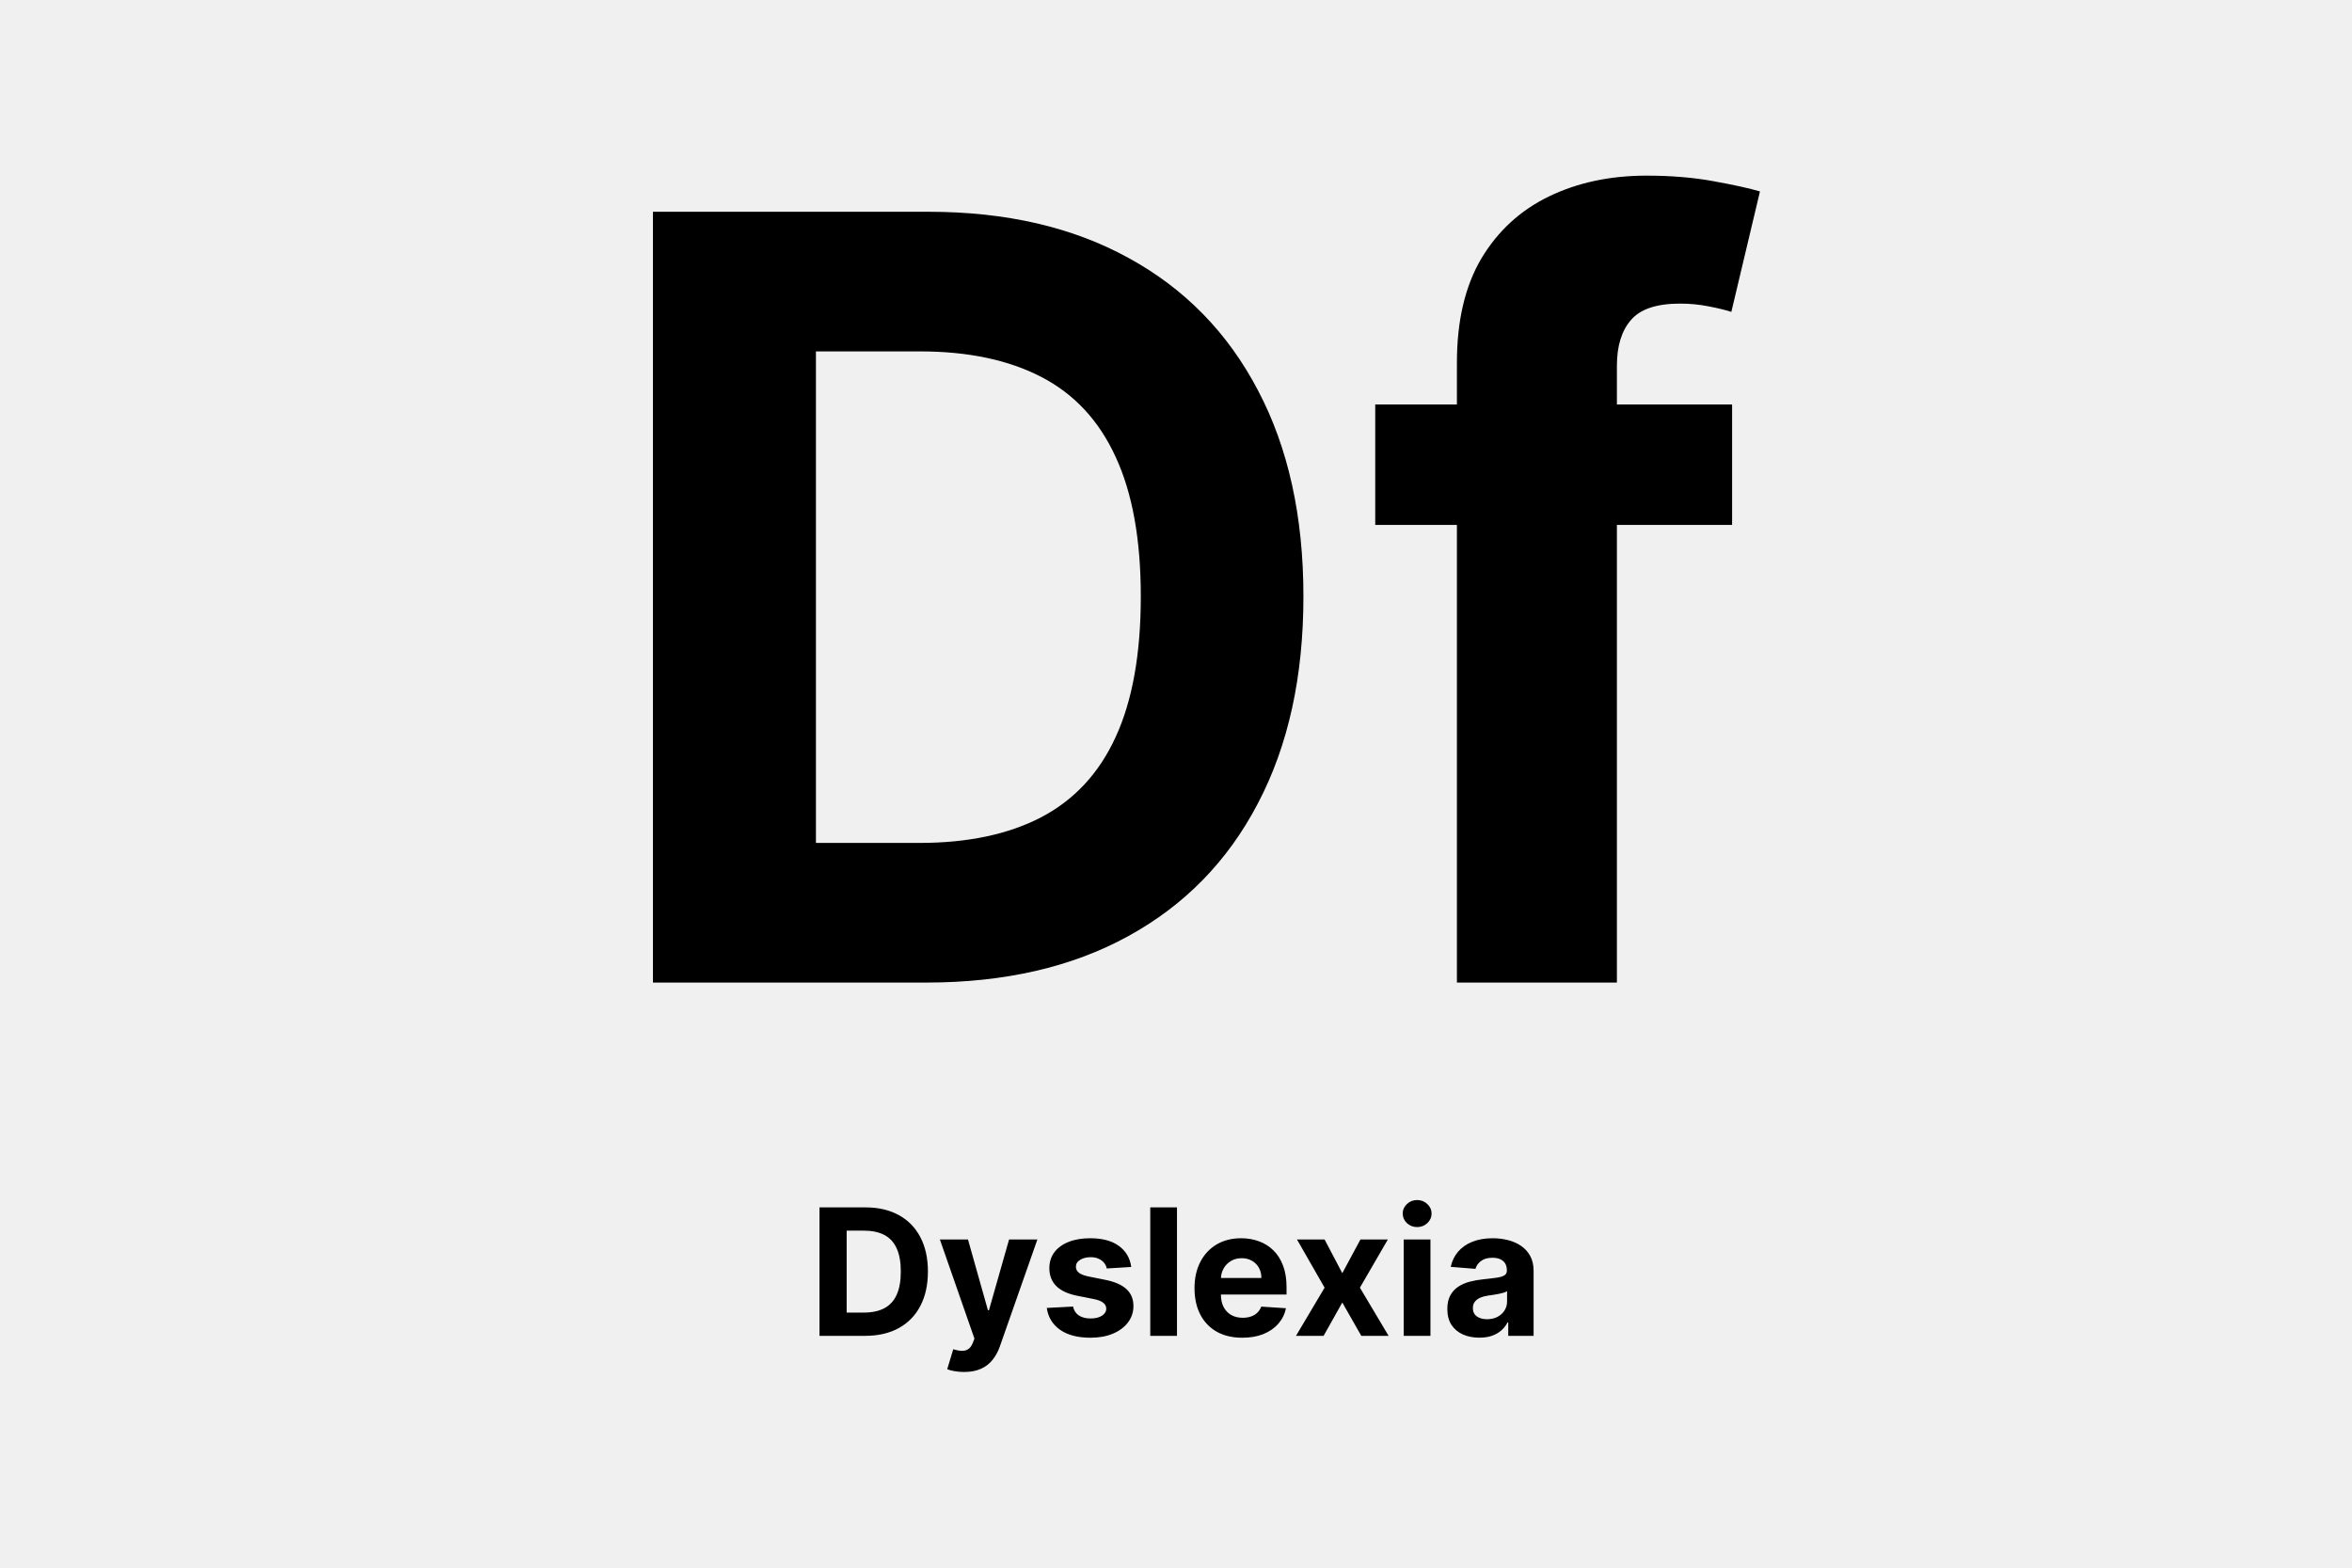
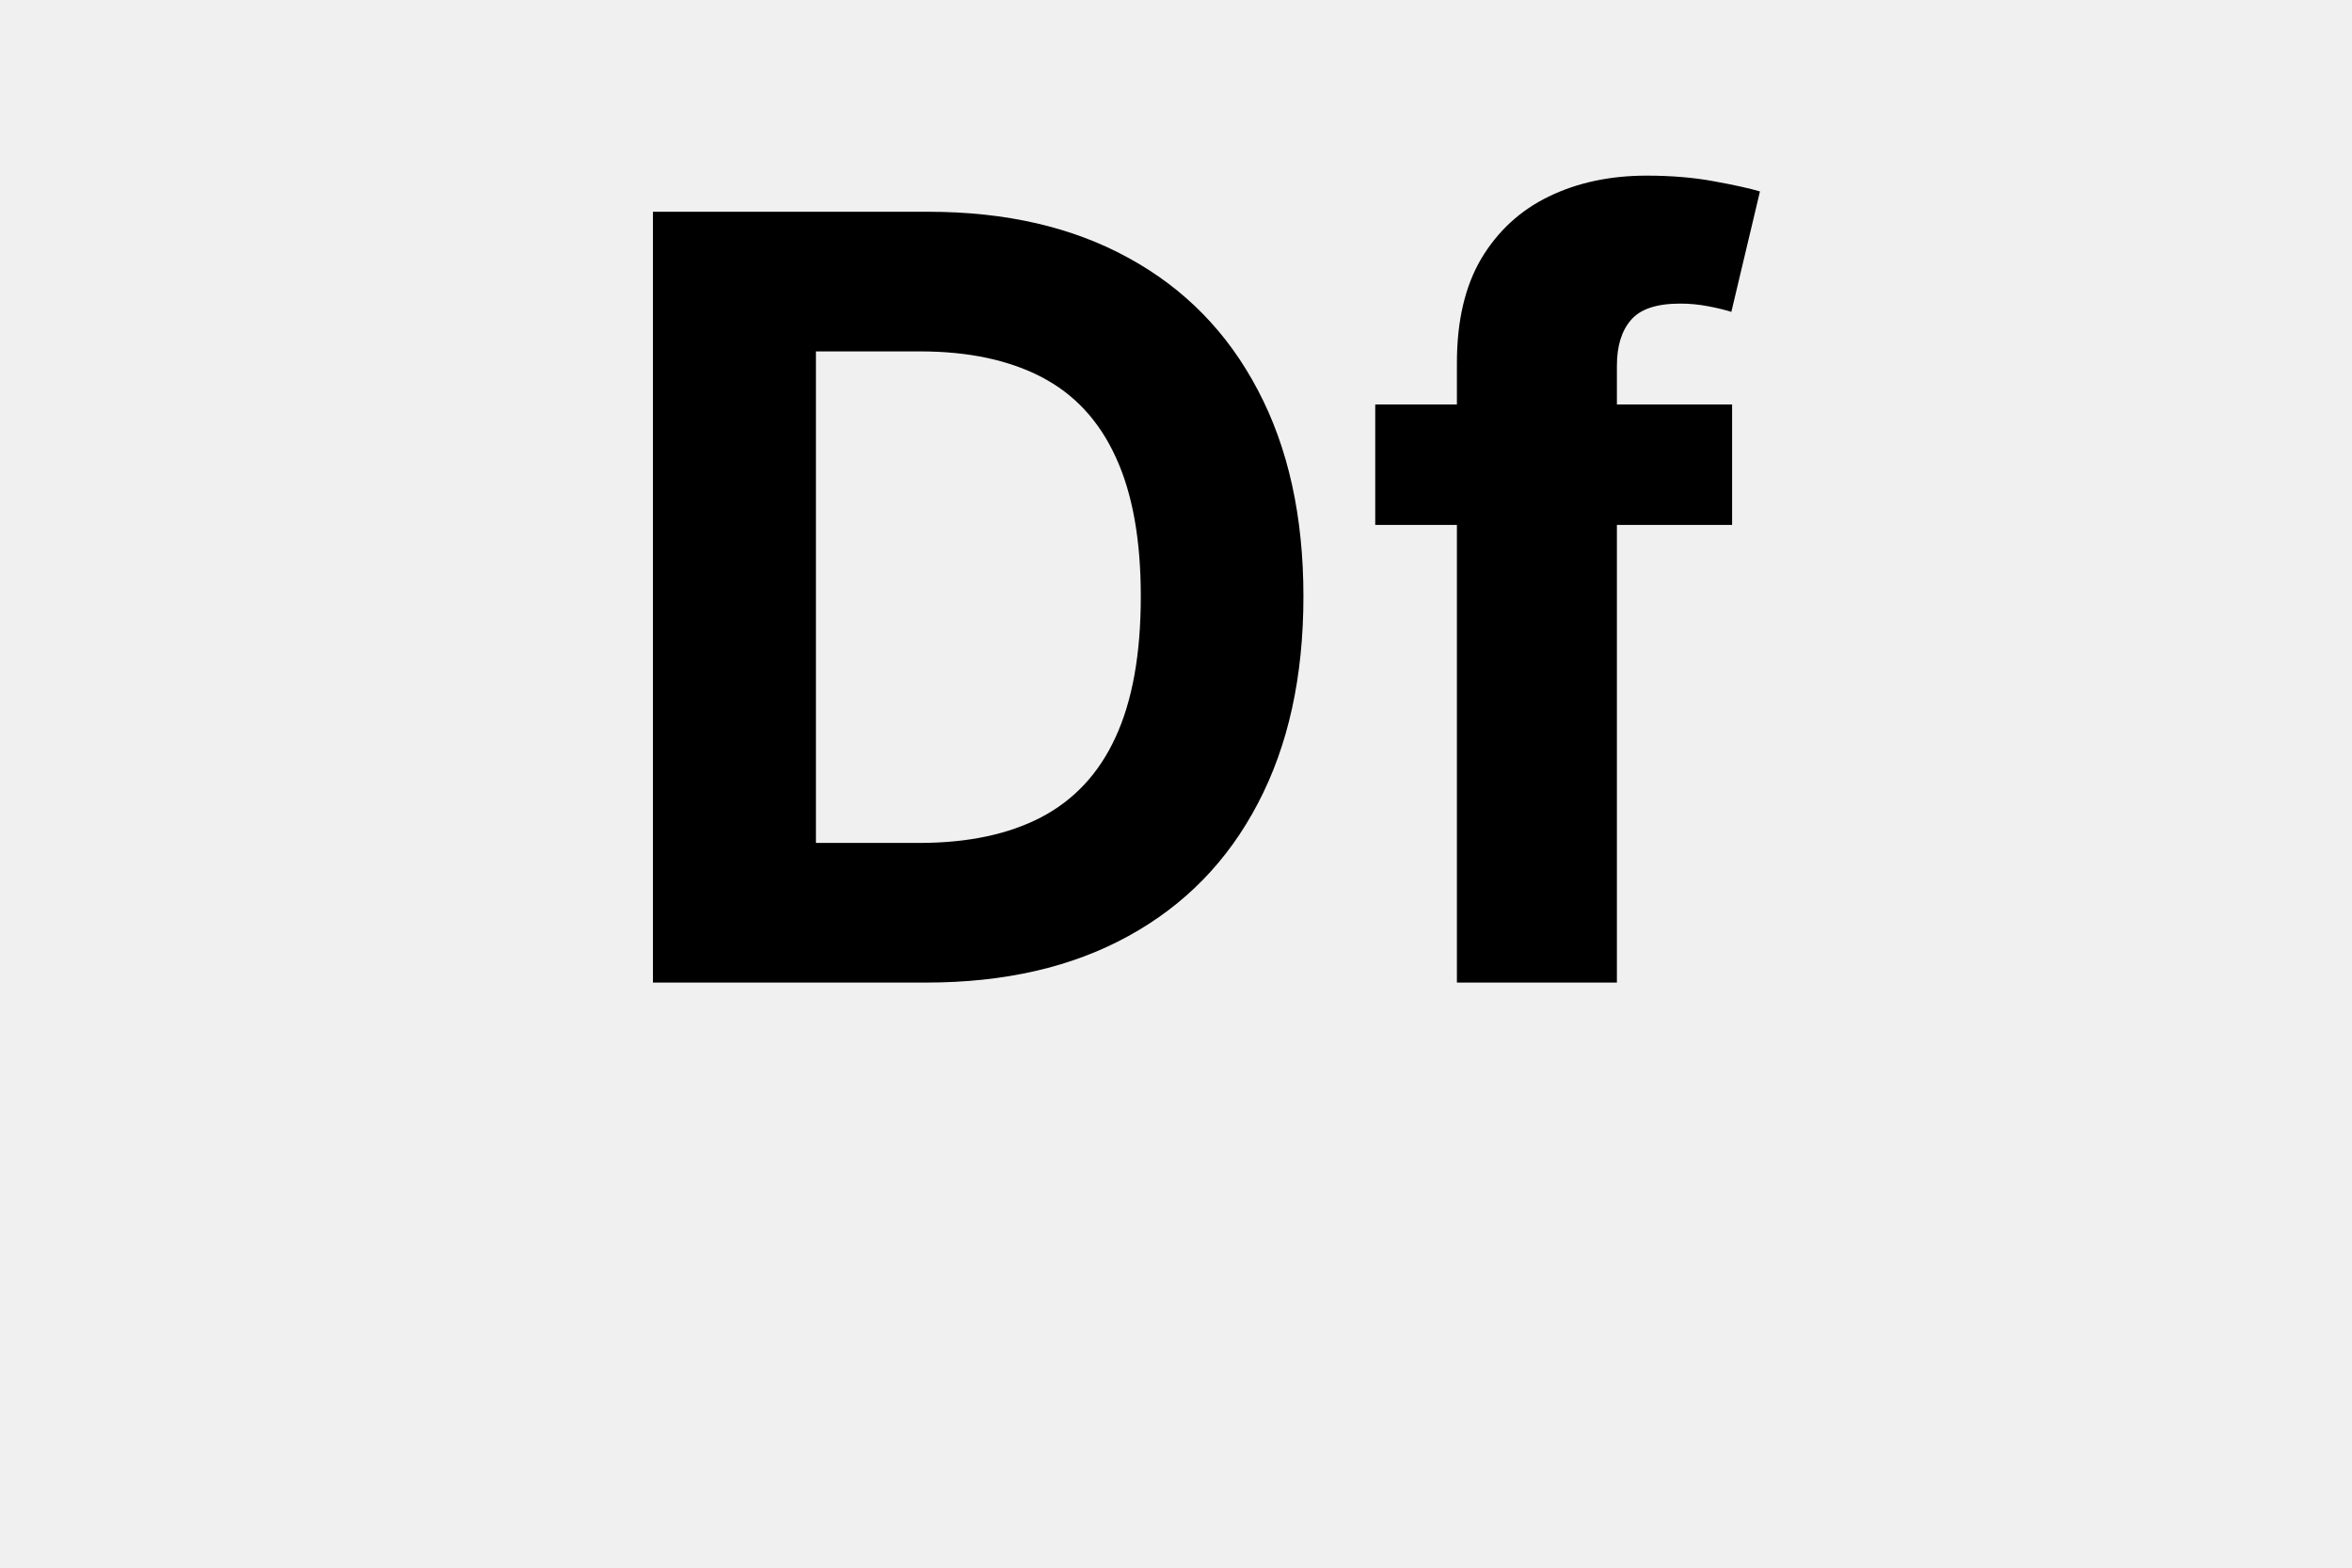
<svg xmlns="http://www.w3.org/2000/svg" width="213" height="142" viewBox="0 0 213 142" fill="none">
-   <g clip-path="url(#clip0_370_17)">
-     <path d="M78.34 121H74.215V109.364H78.374C79.544 109.364 80.552 109.597 81.396 110.062C82.241 110.525 82.891 111.189 83.345 112.057C83.803 112.924 84.033 113.962 84.033 115.17C84.033 116.383 83.803 117.424 83.345 118.295C82.891 119.167 82.237 119.835 81.385 120.301C80.537 120.767 79.521 121 78.34 121ZM76.675 118.892H78.237C78.965 118.892 79.576 118.763 80.072 118.506C80.572 118.244 80.947 117.841 81.197 117.295C81.451 116.746 81.578 116.038 81.578 115.17C81.578 114.311 81.451 113.608 81.197 113.062C80.947 112.517 80.574 112.116 80.078 111.858C79.582 111.6 78.97 111.472 78.243 111.472H76.675V118.892ZM87.304 124.273C86.997 124.273 86.709 124.248 86.44 124.199C86.175 124.153 85.956 124.095 85.781 124.023L86.327 122.216C86.611 122.303 86.867 122.35 87.094 122.358C87.325 122.366 87.524 122.313 87.69 122.199C87.861 122.085 87.999 121.892 88.105 121.619L88.247 121.25L85.117 112.273H87.662L89.469 118.682H89.56L91.383 112.273H93.946L90.554 121.943C90.391 122.413 90.169 122.822 89.889 123.17C89.613 123.523 89.262 123.794 88.838 123.983C88.414 124.176 87.903 124.273 87.304 124.273ZM102.446 114.761L100.23 114.898C100.192 114.708 100.111 114.538 99.986 114.386C99.861 114.231 99.696 114.108 99.492 114.017C99.291 113.922 99.05 113.875 98.77 113.875C98.395 113.875 98.079 113.955 97.821 114.114C97.563 114.269 97.435 114.477 97.435 114.739C97.435 114.947 97.518 115.123 97.685 115.267C97.851 115.411 98.137 115.527 98.543 115.614L100.122 115.932C100.971 116.106 101.603 116.386 102.02 116.773C102.437 117.159 102.645 117.667 102.645 118.295C102.645 118.867 102.476 119.369 102.139 119.801C101.806 120.233 101.348 120.57 100.764 120.812C100.185 121.051 99.516 121.17 98.758 121.17C97.603 121.17 96.683 120.93 95.997 120.449C95.315 119.964 94.916 119.305 94.798 118.472L97.179 118.347C97.251 118.699 97.425 118.968 97.702 119.153C97.978 119.335 98.332 119.426 98.764 119.426C99.188 119.426 99.529 119.345 99.787 119.182C100.048 119.015 100.181 118.801 100.185 118.54C100.181 118.32 100.088 118.14 99.906 118C99.724 117.856 99.444 117.746 99.065 117.67L97.554 117.369C96.702 117.199 96.067 116.903 95.651 116.483C95.238 116.062 95.031 115.527 95.031 114.875C95.031 114.314 95.183 113.831 95.486 113.426C95.793 113.021 96.222 112.708 96.776 112.489C97.332 112.269 97.984 112.159 98.73 112.159C99.832 112.159 100.7 112.392 101.332 112.858C101.969 113.324 102.34 113.958 102.446 114.761ZM106.589 109.364V121H104.169V109.364H106.589ZM112.506 121.17C111.608 121.17 110.835 120.989 110.188 120.625C109.544 120.258 109.047 119.739 108.699 119.068C108.35 118.394 108.176 117.597 108.176 116.676C108.176 115.778 108.35 114.991 108.699 114.312C109.047 113.634 109.538 113.106 110.17 112.727C110.807 112.348 111.553 112.159 112.409 112.159C112.985 112.159 113.521 112.252 114.017 112.438C114.517 112.619 114.953 112.894 115.324 113.261C115.699 113.629 115.991 114.091 116.199 114.648C116.407 115.201 116.511 115.848 116.511 116.591V117.256H109.142V115.756H114.233C114.233 115.407 114.157 115.098 114.006 114.83C113.854 114.561 113.644 114.35 113.375 114.199C113.11 114.044 112.801 113.966 112.449 113.966C112.081 113.966 111.756 114.051 111.472 114.222C111.191 114.388 110.972 114.614 110.812 114.898C110.653 115.178 110.572 115.491 110.568 115.835V117.261C110.568 117.693 110.648 118.066 110.807 118.381C110.97 118.695 111.199 118.938 111.494 119.108C111.79 119.278 112.14 119.364 112.545 119.364C112.814 119.364 113.061 119.326 113.284 119.25C113.508 119.174 113.699 119.061 113.858 118.909C114.017 118.758 114.138 118.572 114.222 118.352L116.46 118.5C116.347 119.038 116.114 119.508 115.761 119.909C115.413 120.307 114.962 120.617 114.409 120.841C113.86 121.061 113.225 121.17 112.506 121.17ZM119.957 112.273L121.56 115.324L123.202 112.273H125.685L123.156 116.636L125.753 121H123.281L121.56 117.983L119.866 121H117.366L119.957 116.636L117.457 112.273H119.957ZM127.122 121V112.273H129.543V121H127.122ZM128.338 111.148C127.978 111.148 127.67 111.028 127.412 110.79C127.158 110.547 127.031 110.258 127.031 109.92C127.031 109.587 127.158 109.301 127.412 109.062C127.67 108.82 127.978 108.699 128.338 108.699C128.698 108.699 129.005 108.82 129.259 109.062C129.516 109.301 129.645 109.587 129.645 109.92C129.645 110.258 129.516 110.547 129.259 110.79C129.005 111.028 128.698 111.148 128.338 111.148ZM133.97 121.165C133.413 121.165 132.917 121.068 132.482 120.875C132.046 120.678 131.701 120.388 131.447 120.006C131.197 119.619 131.072 119.138 131.072 118.562C131.072 118.078 131.161 117.67 131.339 117.341C131.518 117.011 131.76 116.746 132.067 116.545C132.374 116.345 132.722 116.193 133.112 116.091C133.506 115.989 133.919 115.917 134.351 115.875C134.858 115.822 135.268 115.773 135.578 115.727C135.889 115.678 136.114 115.606 136.254 115.511C136.394 115.417 136.464 115.277 136.464 115.091V115.057C136.464 114.697 136.351 114.419 136.124 114.222C135.9 114.025 135.582 113.926 135.169 113.926C134.733 113.926 134.387 114.023 134.129 114.216C133.872 114.405 133.701 114.644 133.618 114.932L131.379 114.75C131.493 114.22 131.716 113.761 132.05 113.375C132.383 112.985 132.813 112.686 133.339 112.477C133.87 112.265 134.483 112.159 135.18 112.159C135.665 112.159 136.129 112.216 136.572 112.33C137.019 112.443 137.415 112.619 137.76 112.858C138.108 113.097 138.383 113.403 138.584 113.778C138.785 114.15 138.885 114.595 138.885 115.114V121H136.589V119.79H136.521C136.381 120.062 136.194 120.303 135.959 120.511C135.724 120.716 135.442 120.877 135.112 120.994C134.783 121.108 134.402 121.165 133.97 121.165ZM134.663 119.494C135.019 119.494 135.334 119.424 135.607 119.284C135.879 119.14 136.093 118.947 136.249 118.705C136.404 118.462 136.482 118.187 136.482 117.881V116.955C136.406 117.004 136.302 117.049 136.169 117.091C136.04 117.129 135.894 117.165 135.732 117.199C135.569 117.229 135.406 117.258 135.243 117.284C135.08 117.307 134.932 117.328 134.8 117.347C134.516 117.388 134.268 117.455 134.055 117.545C133.843 117.636 133.679 117.759 133.561 117.915C133.444 118.066 133.385 118.256 133.385 118.483C133.385 118.812 133.504 119.064 133.743 119.239C133.985 119.409 134.292 119.494 134.663 119.494Z" fill="black" />
+   <g clip-path="url(#clip0_373_65)">
    <path d="M83.881 89H59.131V19.182H84.085C91.108 19.182 97.153 20.579 102.222 23.375C107.29 26.148 111.188 30.136 113.915 35.341C116.665 40.545 118.04 46.773 118.04 54.023C118.04 61.295 116.665 67.546 113.915 72.773C111.188 78 107.267 82.011 102.153 84.807C97.062 87.602 90.972 89 83.881 89ZM73.892 76.352H83.267C87.631 76.352 91.301 75.579 94.278 74.034C97.278 72.466 99.528 70.046 101.028 66.773C102.551 63.477 103.312 59.227 103.312 54.023C103.312 48.864 102.551 44.648 101.028 41.375C99.528 38.102 97.29 35.693 94.312 34.148C91.335 32.602 87.665 31.829 83.301 31.829H73.892V76.352ZM156.861 36.636V47.545H124.543V36.636H156.861ZM131.94 89V32.852C131.94 29.057 132.679 25.909 134.156 23.409C135.656 20.909 137.702 19.034 140.293 17.784C142.884 16.534 145.827 15.909 149.122 15.909C151.349 15.909 153.384 16.079 155.224 16.421C157.088 16.761 158.474 17.068 159.384 17.341L156.793 28.25C156.224 28.068 155.52 27.898 154.679 27.739C153.861 27.579 153.02 27.5 152.156 27.5C150.02 27.5 148.531 28 147.69 29C146.849 29.977 146.429 31.352 146.429 33.125V89H131.94Z" fill="black" />
  </g>
  <defs>
-     <clipPath id="clip0_370_17">
+     <clipPath id="clip0_373_65">
      <rect width="213" height="142" rx="15" fill="white" />
    </clipPath>
  </defs>
</svg>
